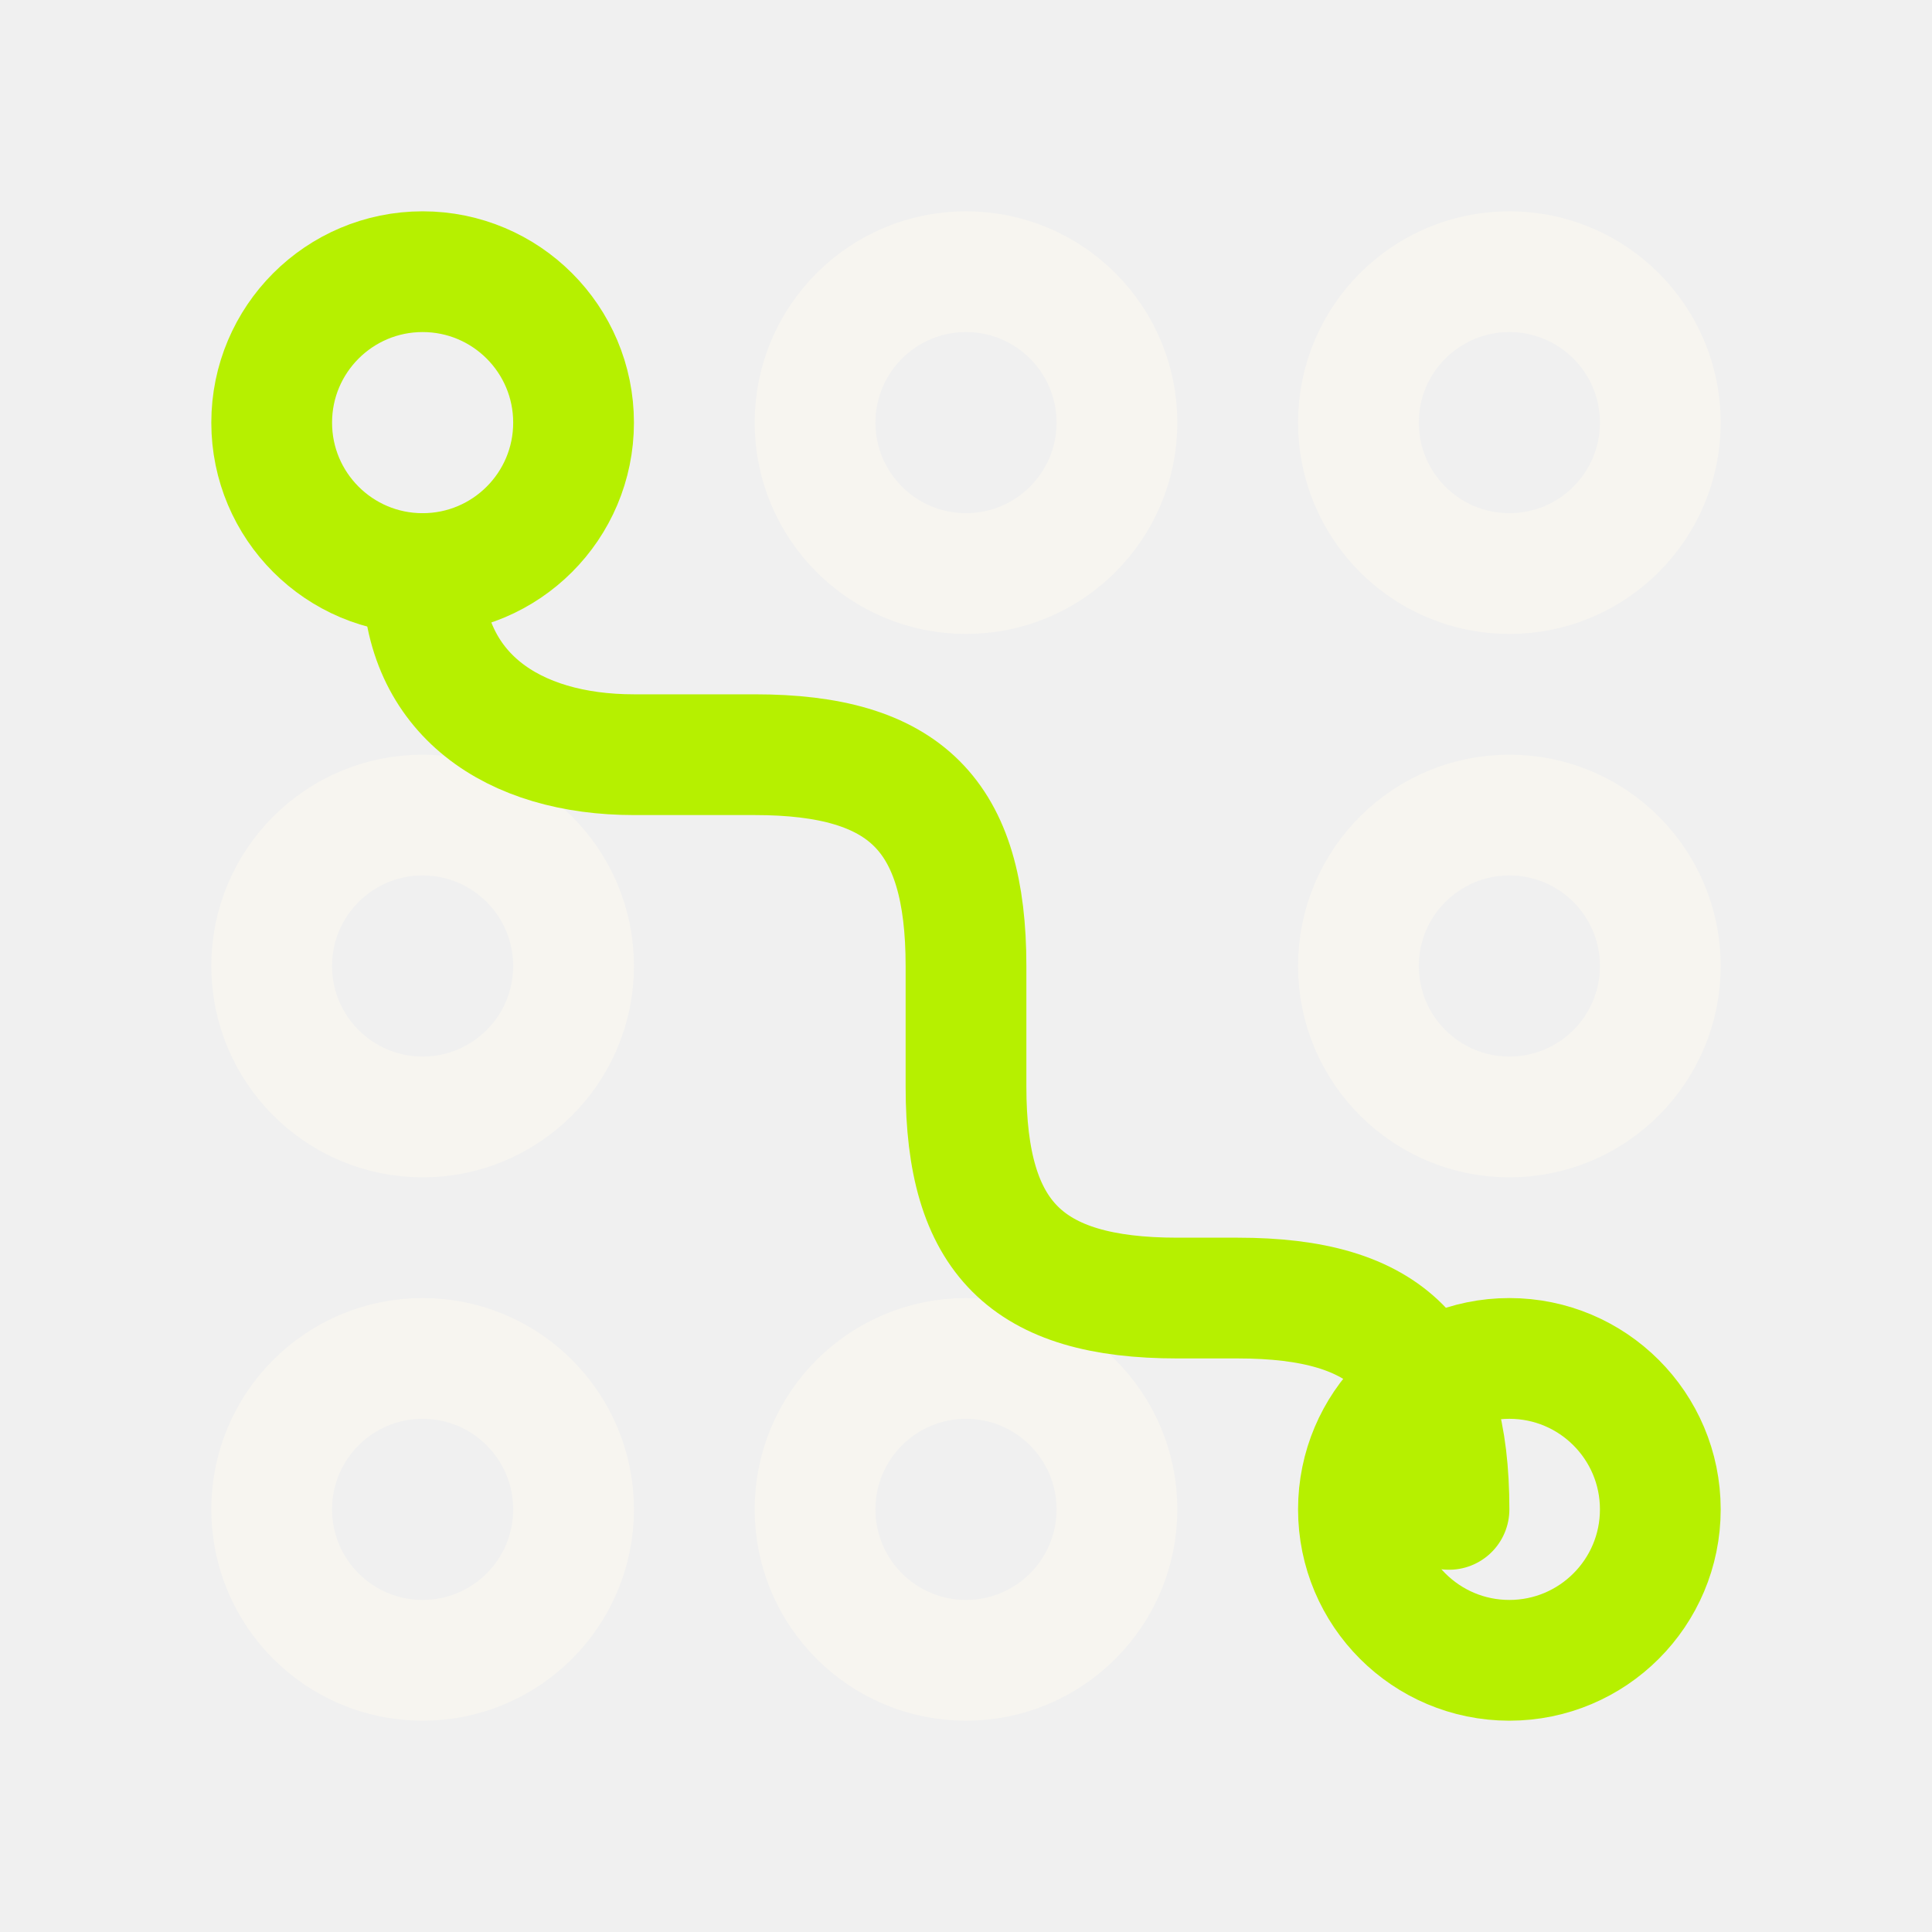
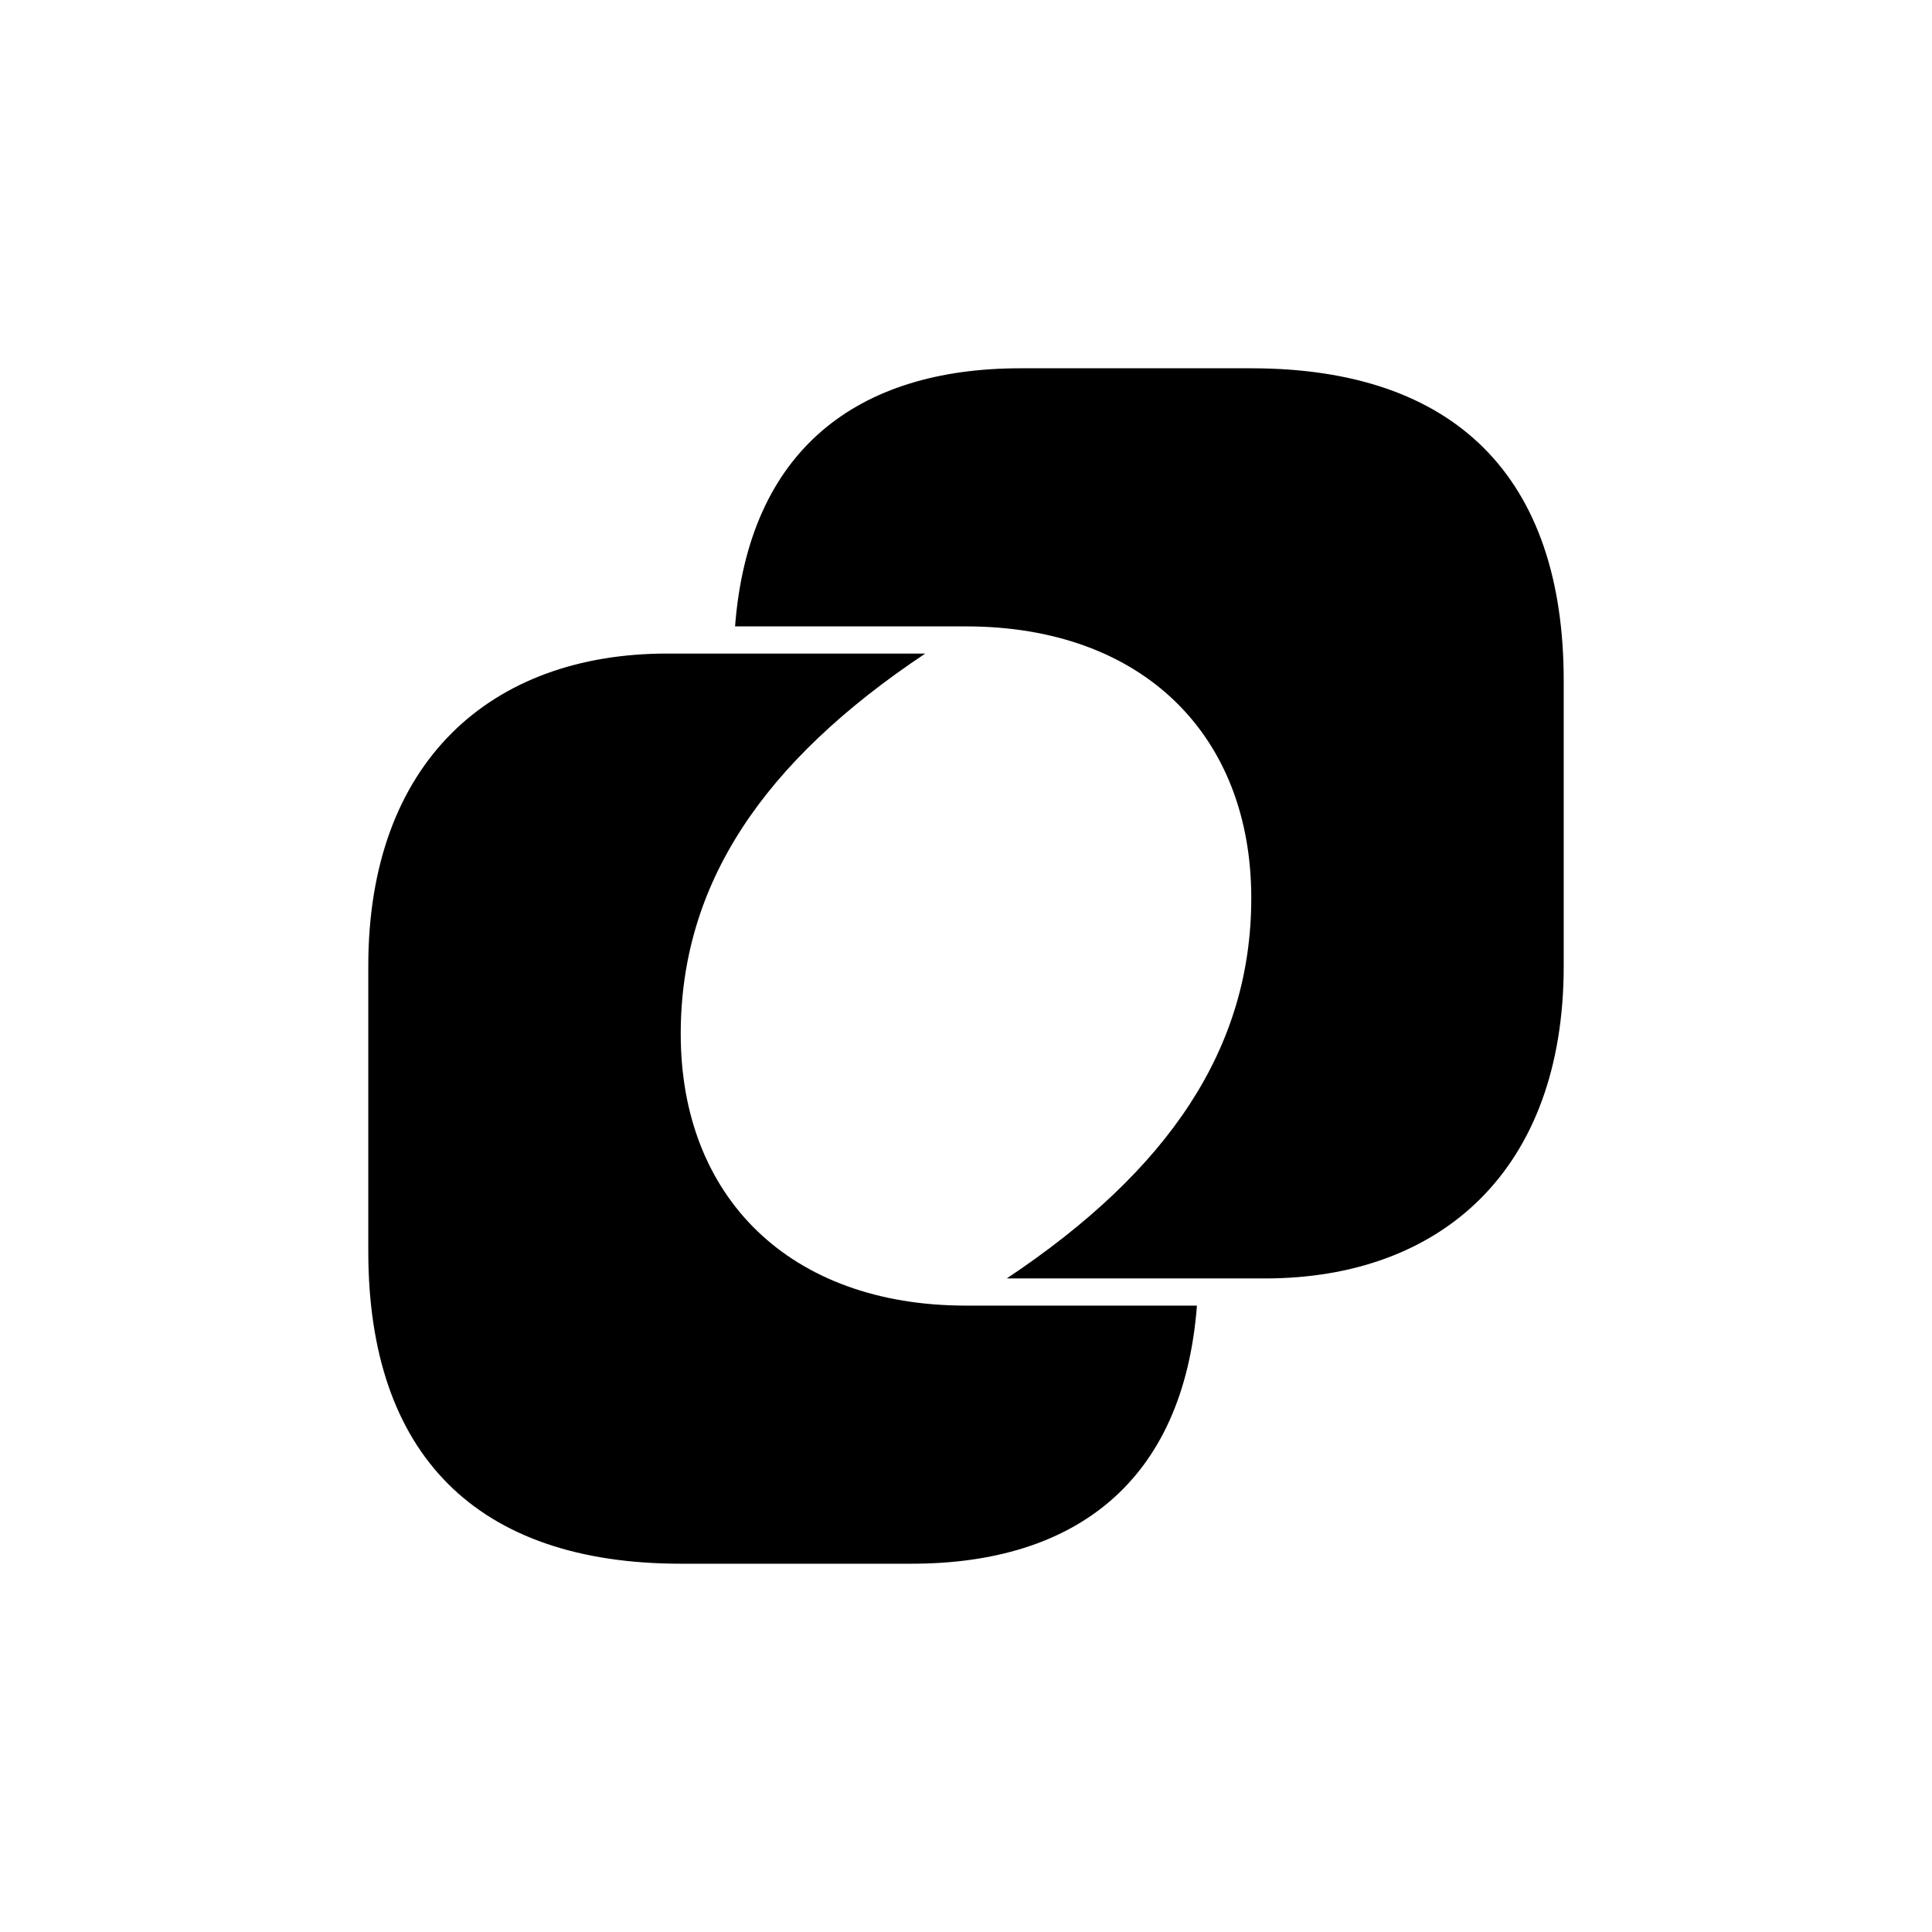
- <svg xmlns="http://www.w3.org/2000/svg" viewBox="0 0 128 128" role="img" aria-labelledby="title">
-   <g fill="none" stroke="#F7F5F0" stroke-width="8">
-     <circle cx="64" cy="28" r="10" />
-     <circle cx="100" cy="28" r="10" />
-     <circle cx="28" cy="64" r="10" />
-     <circle cx="100" cy="64" r="10" />
-     <circle cx="28" cy="100" r="10" />
-     <circle cx="64" cy="100" r="10" />
-   </g>
-   <g fill="none" stroke="#B6F000" stroke-width="8" stroke-linecap="round" stroke-linejoin="round">
-     <circle cx="28" cy="28" r="10" />
-     <path d="M28 38C28 46 34 50 42 50H50C60 50 64 54 64 64V72C64 82 68 86 78 86H82C92 86 96 90 96 100" />
-     <circle cx="100" cy="100" r="10" />
+ <svg xmlns="http://www.w3.org/2000/svg" viewBox="0 0 128 128">
+   <rect width="128" height="128" fill="#fff" />
+   <g fill="#000" transform="translate(6.4 6.4) scale(.9)">
+     <path d="M47 39C48 26 56 20 68 20H85C100 20 108 28 108 43V64C108 79 99 87 86 87H67C79 79 85 70 85 59C85 47 77 39 64 39Z" />
+     <path d="M81 89C80 102 72 108 60 108H43C28 108 20 100 20 85V64C20 49 29 41 42 41H61C49 49 43 58 43 69C43 81 51 89 64 89Z" />
  </g>
</svg>
